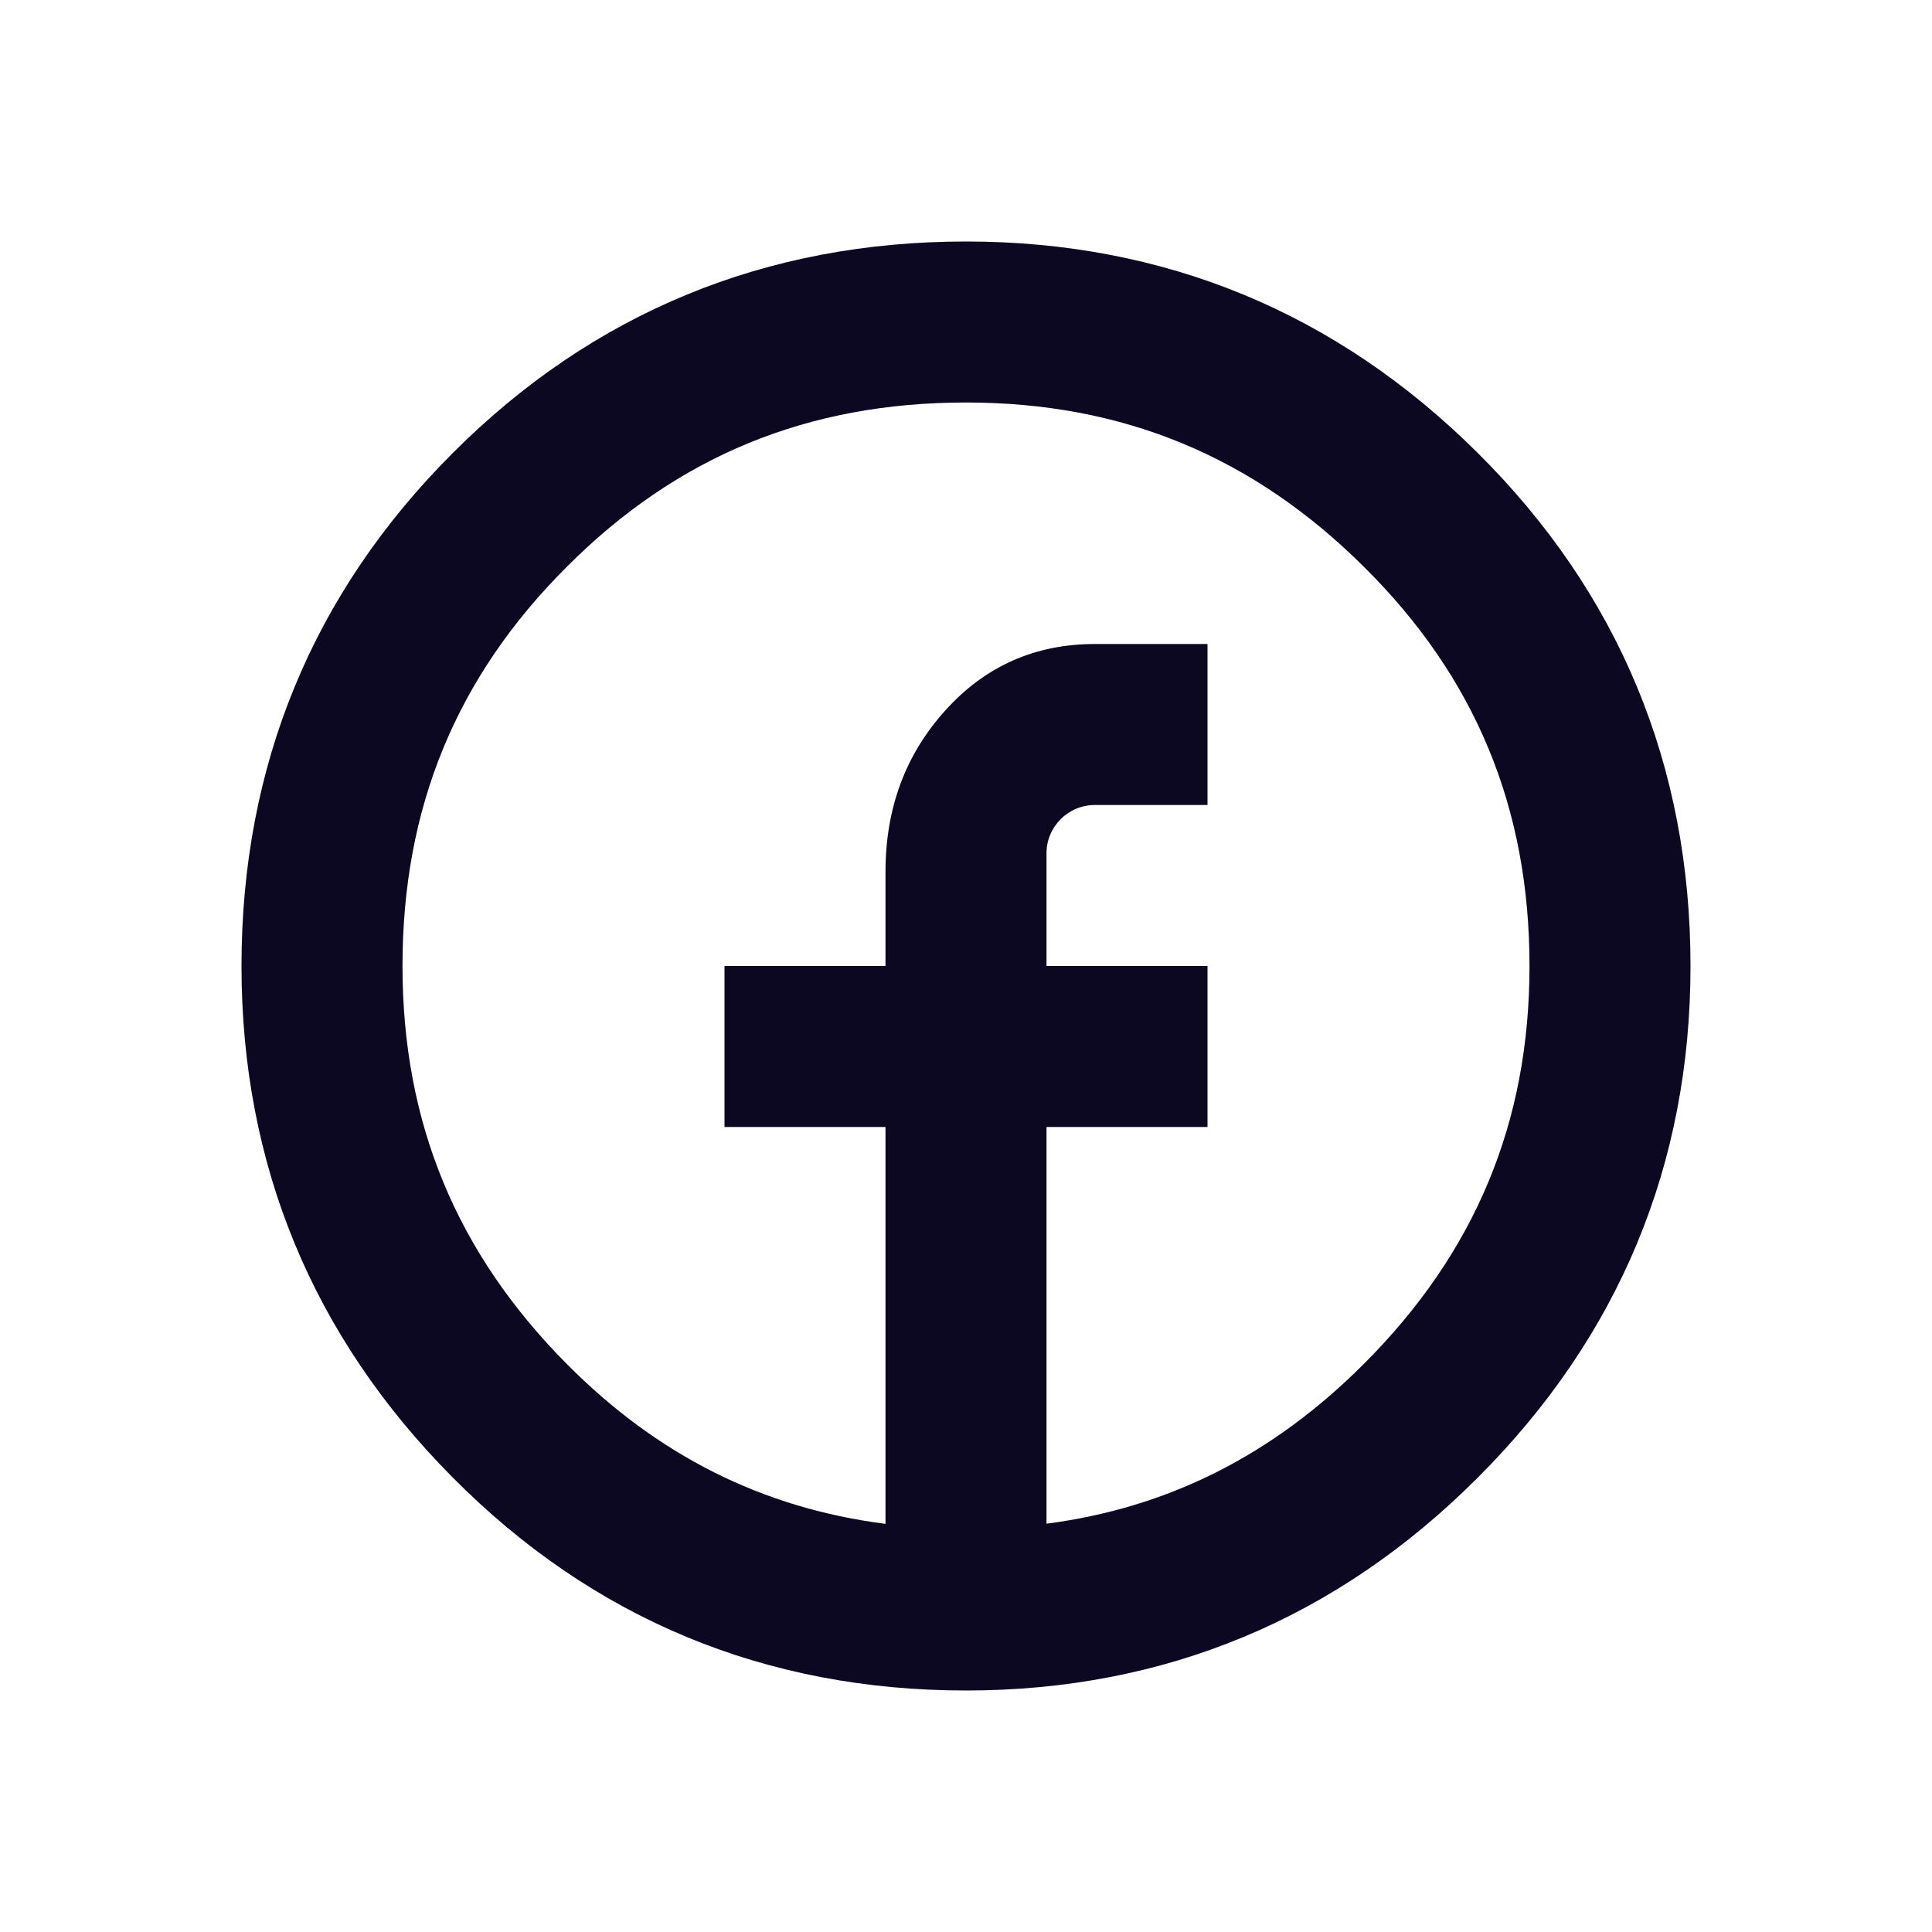
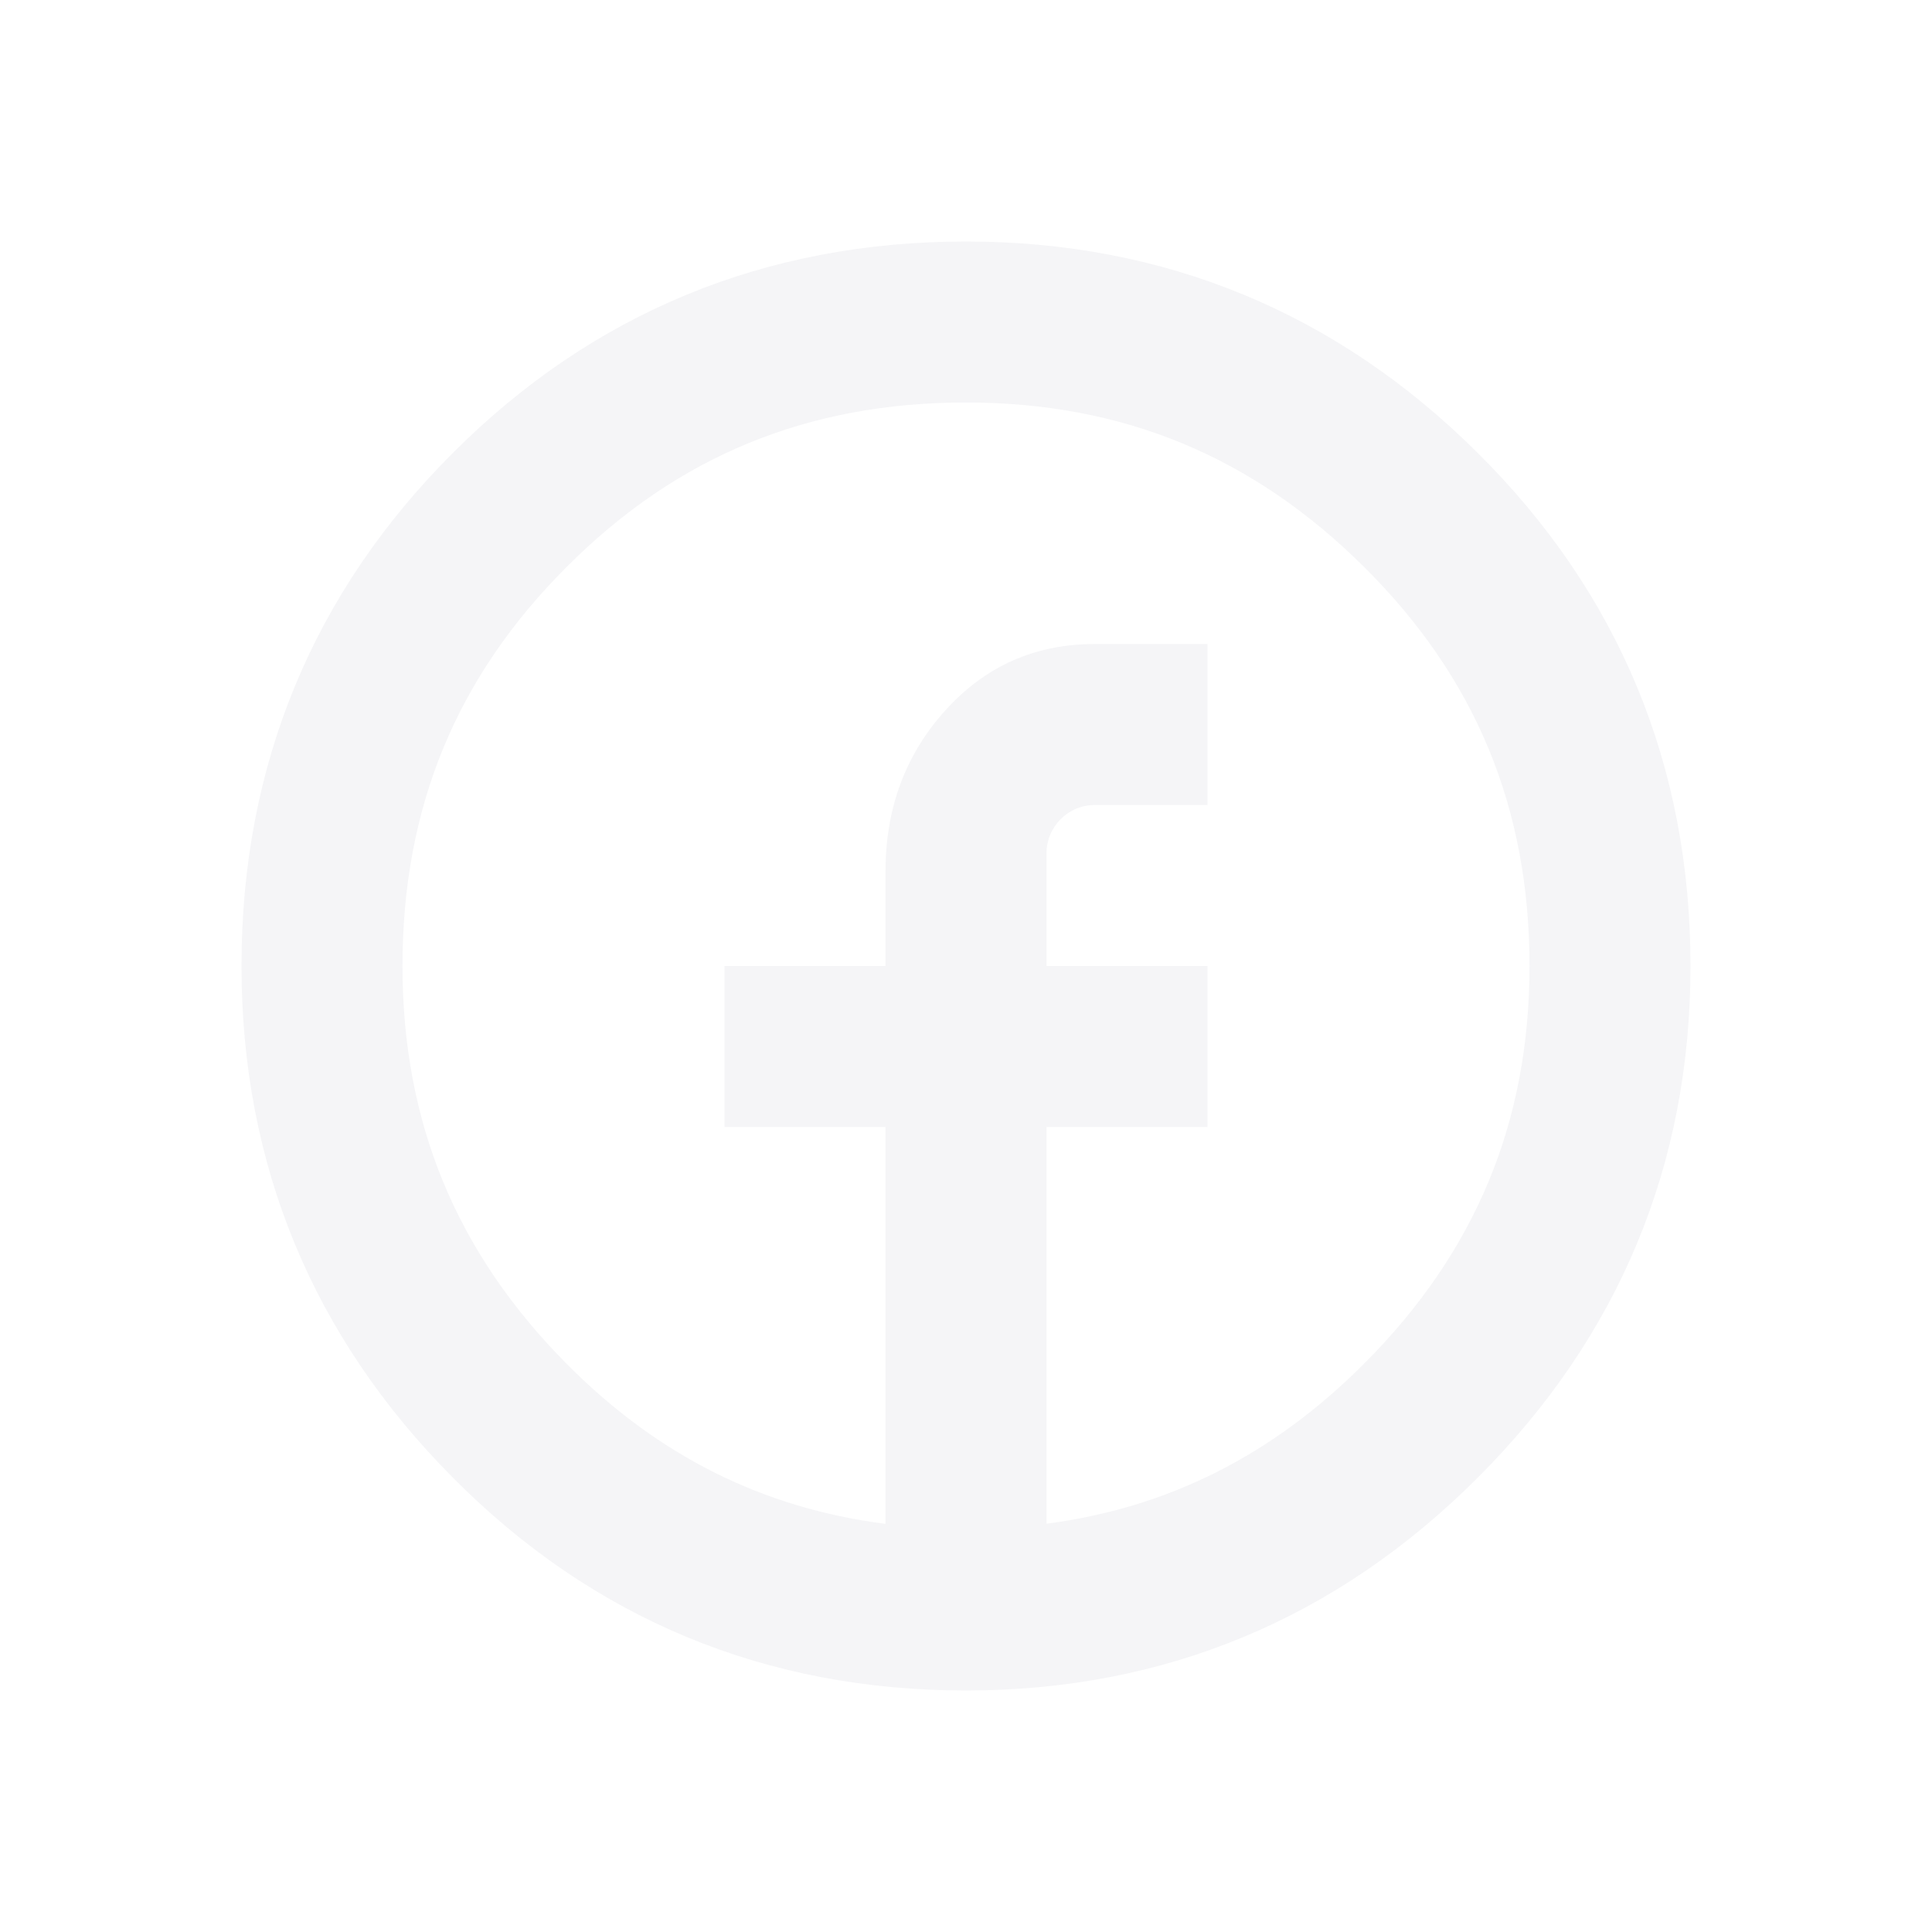
- <svg xmlns="http://www.w3.org/2000/svg" stroke="currentColor" fill="#0C0821" stroke-width="0" version="1.2" baseProfile="tiny" viewBox="0 0 24 24" height="200px" width="200px">
+ <svg xmlns="http://www.w3.org/2000/svg" stroke="currentColor" fill="#f5f5f7" stroke-width="0" version="1.2" baseProfile="tiny" viewBox="0 0 24 24" height="200px" width="200px">
  <path d="M18.354 5.624c-1.75-1.741-3.888-2.624-6.354-2.624-2.489 0-4.633.884-6.373 2.625-1.743 1.741-2.627 3.887-2.627 6.375 0 2.465.883 4.603 2.624 6.354 1.741 1.756 3.886 2.646 6.376 2.646 2.467 0 4.605-.89 6.356-2.643 1.755-1.753 2.644-3.892 2.644-6.357 0-2.488-.89-4.634-2.646-6.376zm-1.412 11.319c-1.137 1.139-2.436 1.788-3.942 1.985v-4.928h2v-2h-2v-1.4c0-.331.269-.6.601-.6h1.399v-2h-1.397c-.742 0-1.361.273-1.857.822-.496.547-.746 1.215-.746 2.008v1.17h-2v2h2v4.93c-1.522-.195-2.826-.845-3.957-1.984-1.375-1.384-2.043-3.002-2.043-4.946 0-1.966.667-3.588 2.042-4.96 1.37-1.373 2.992-2.04 4.958-2.04 1.945 0 3.562.668 4.945 2.043 1.383 1.372 2.055 2.994 2.055 4.957 0 1.941-.673 3.559-2.058 4.943z" />
</svg>
